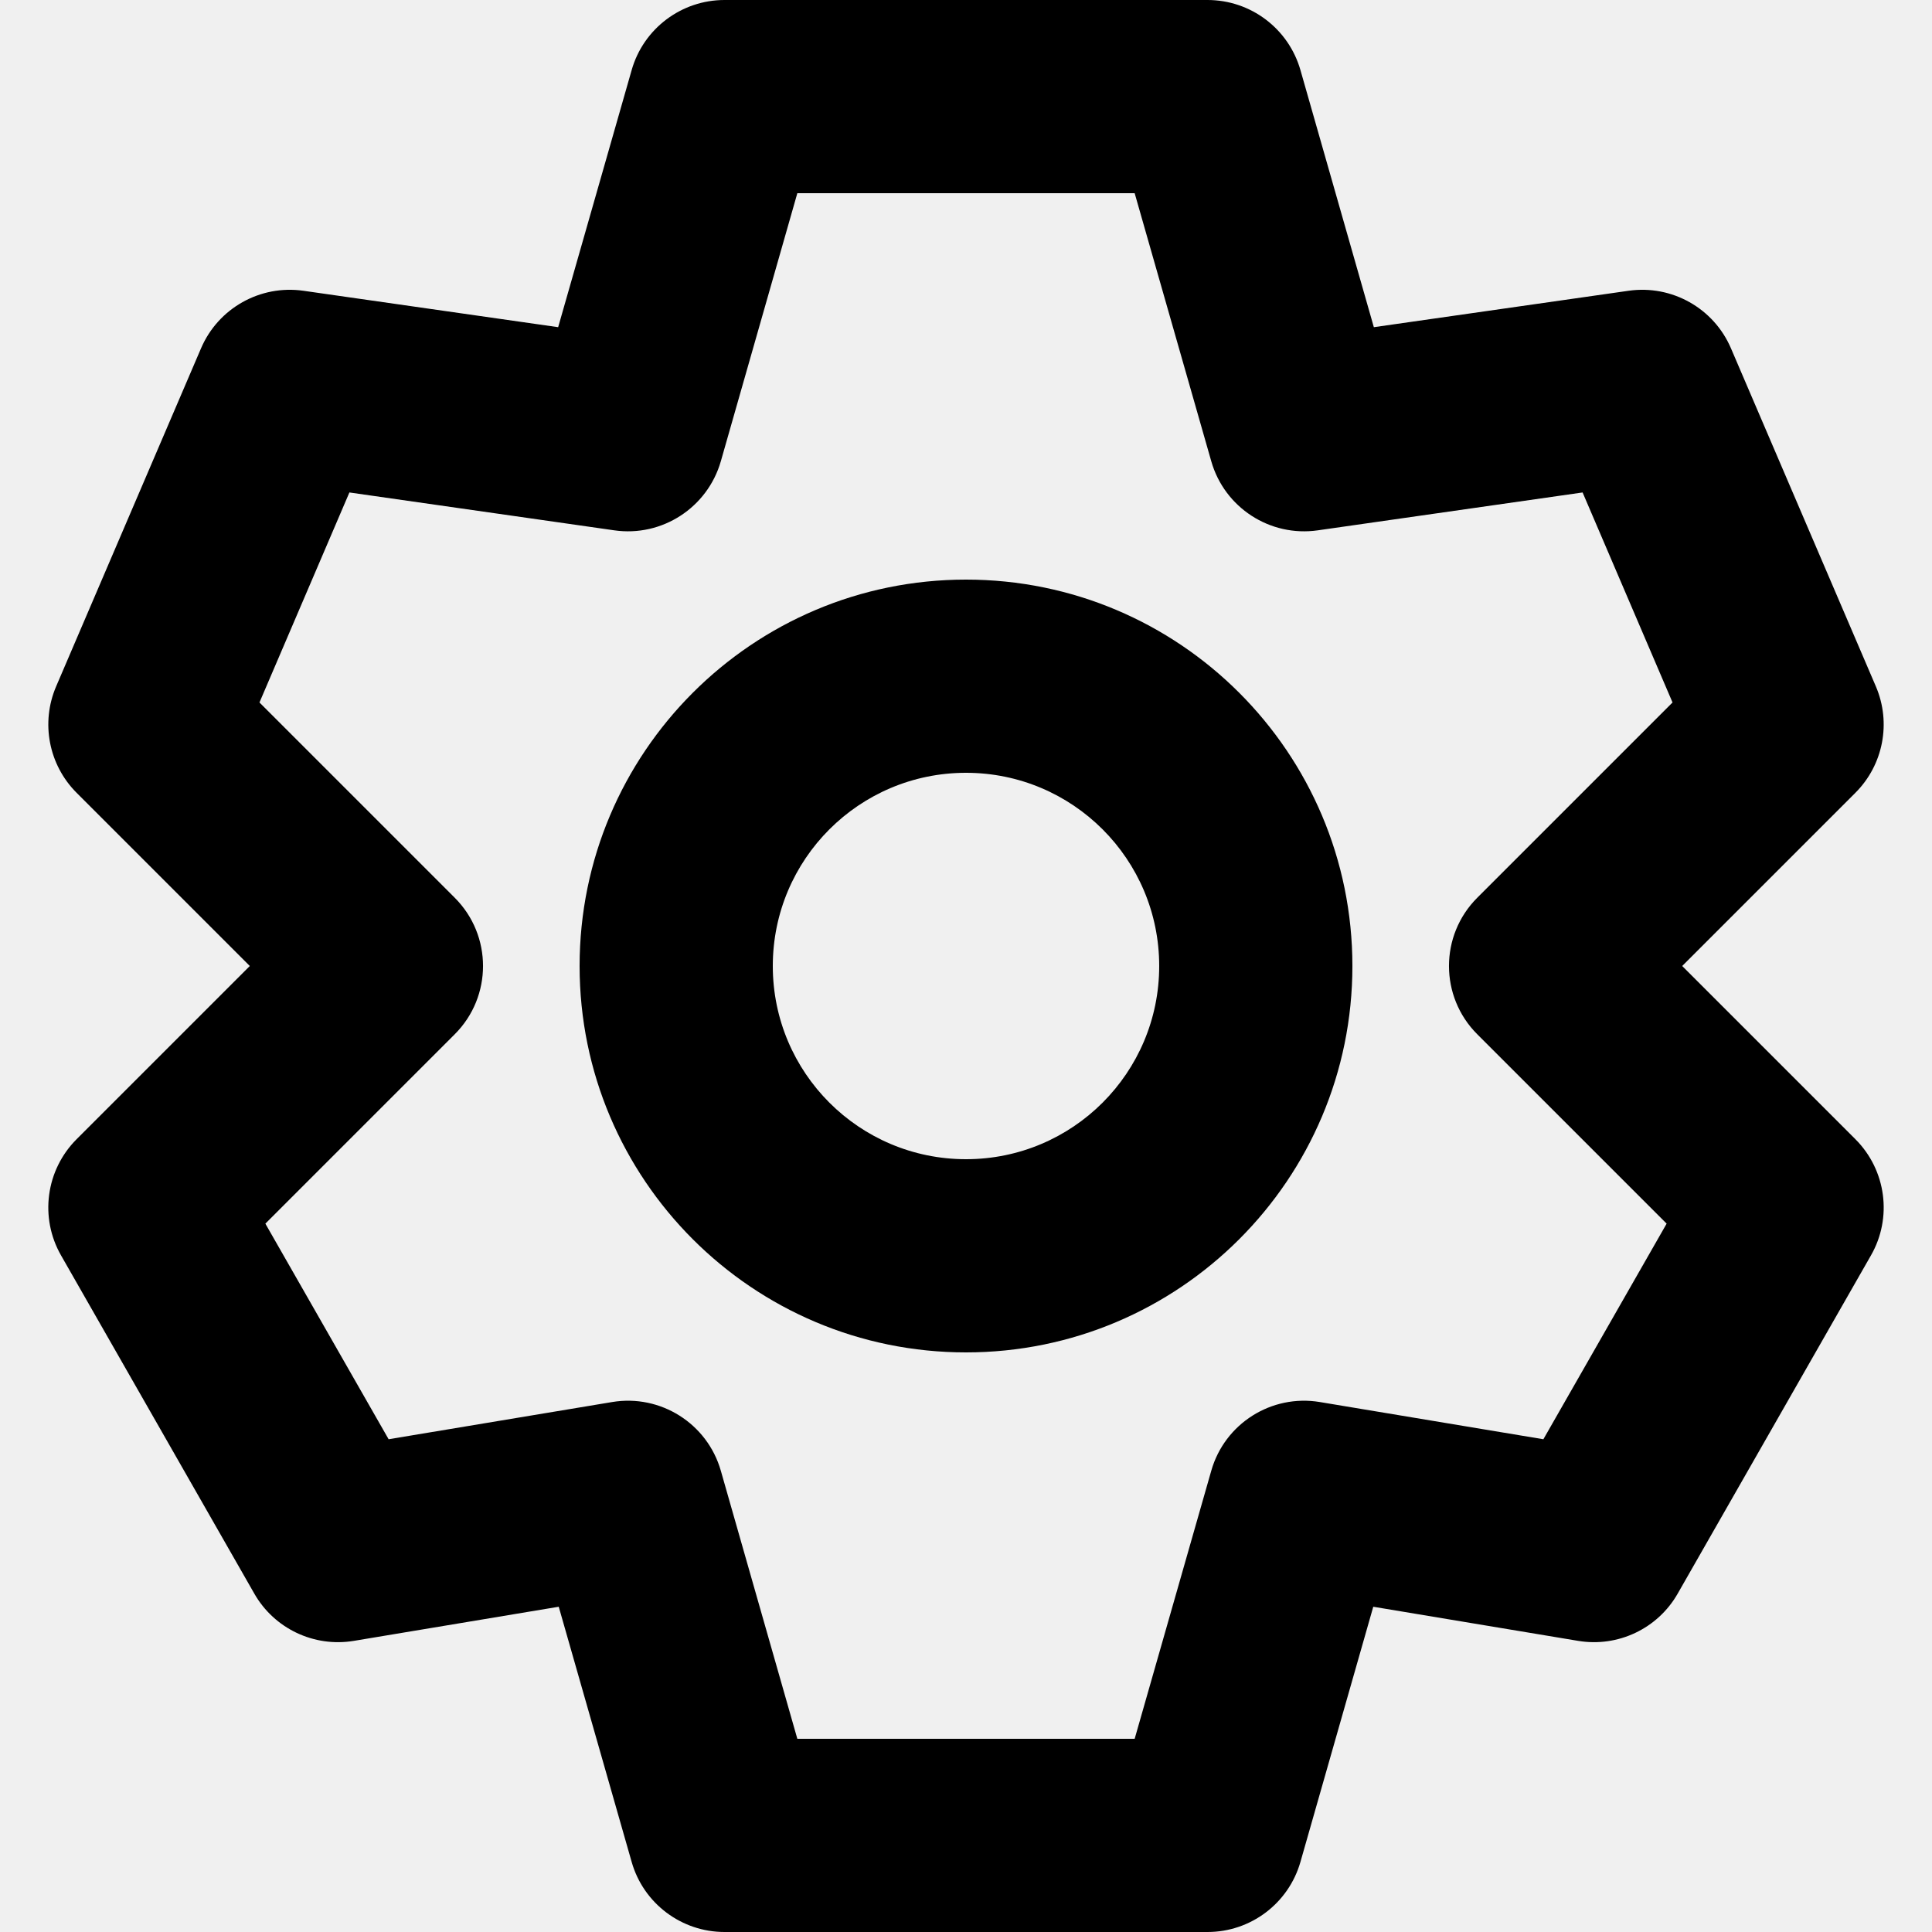
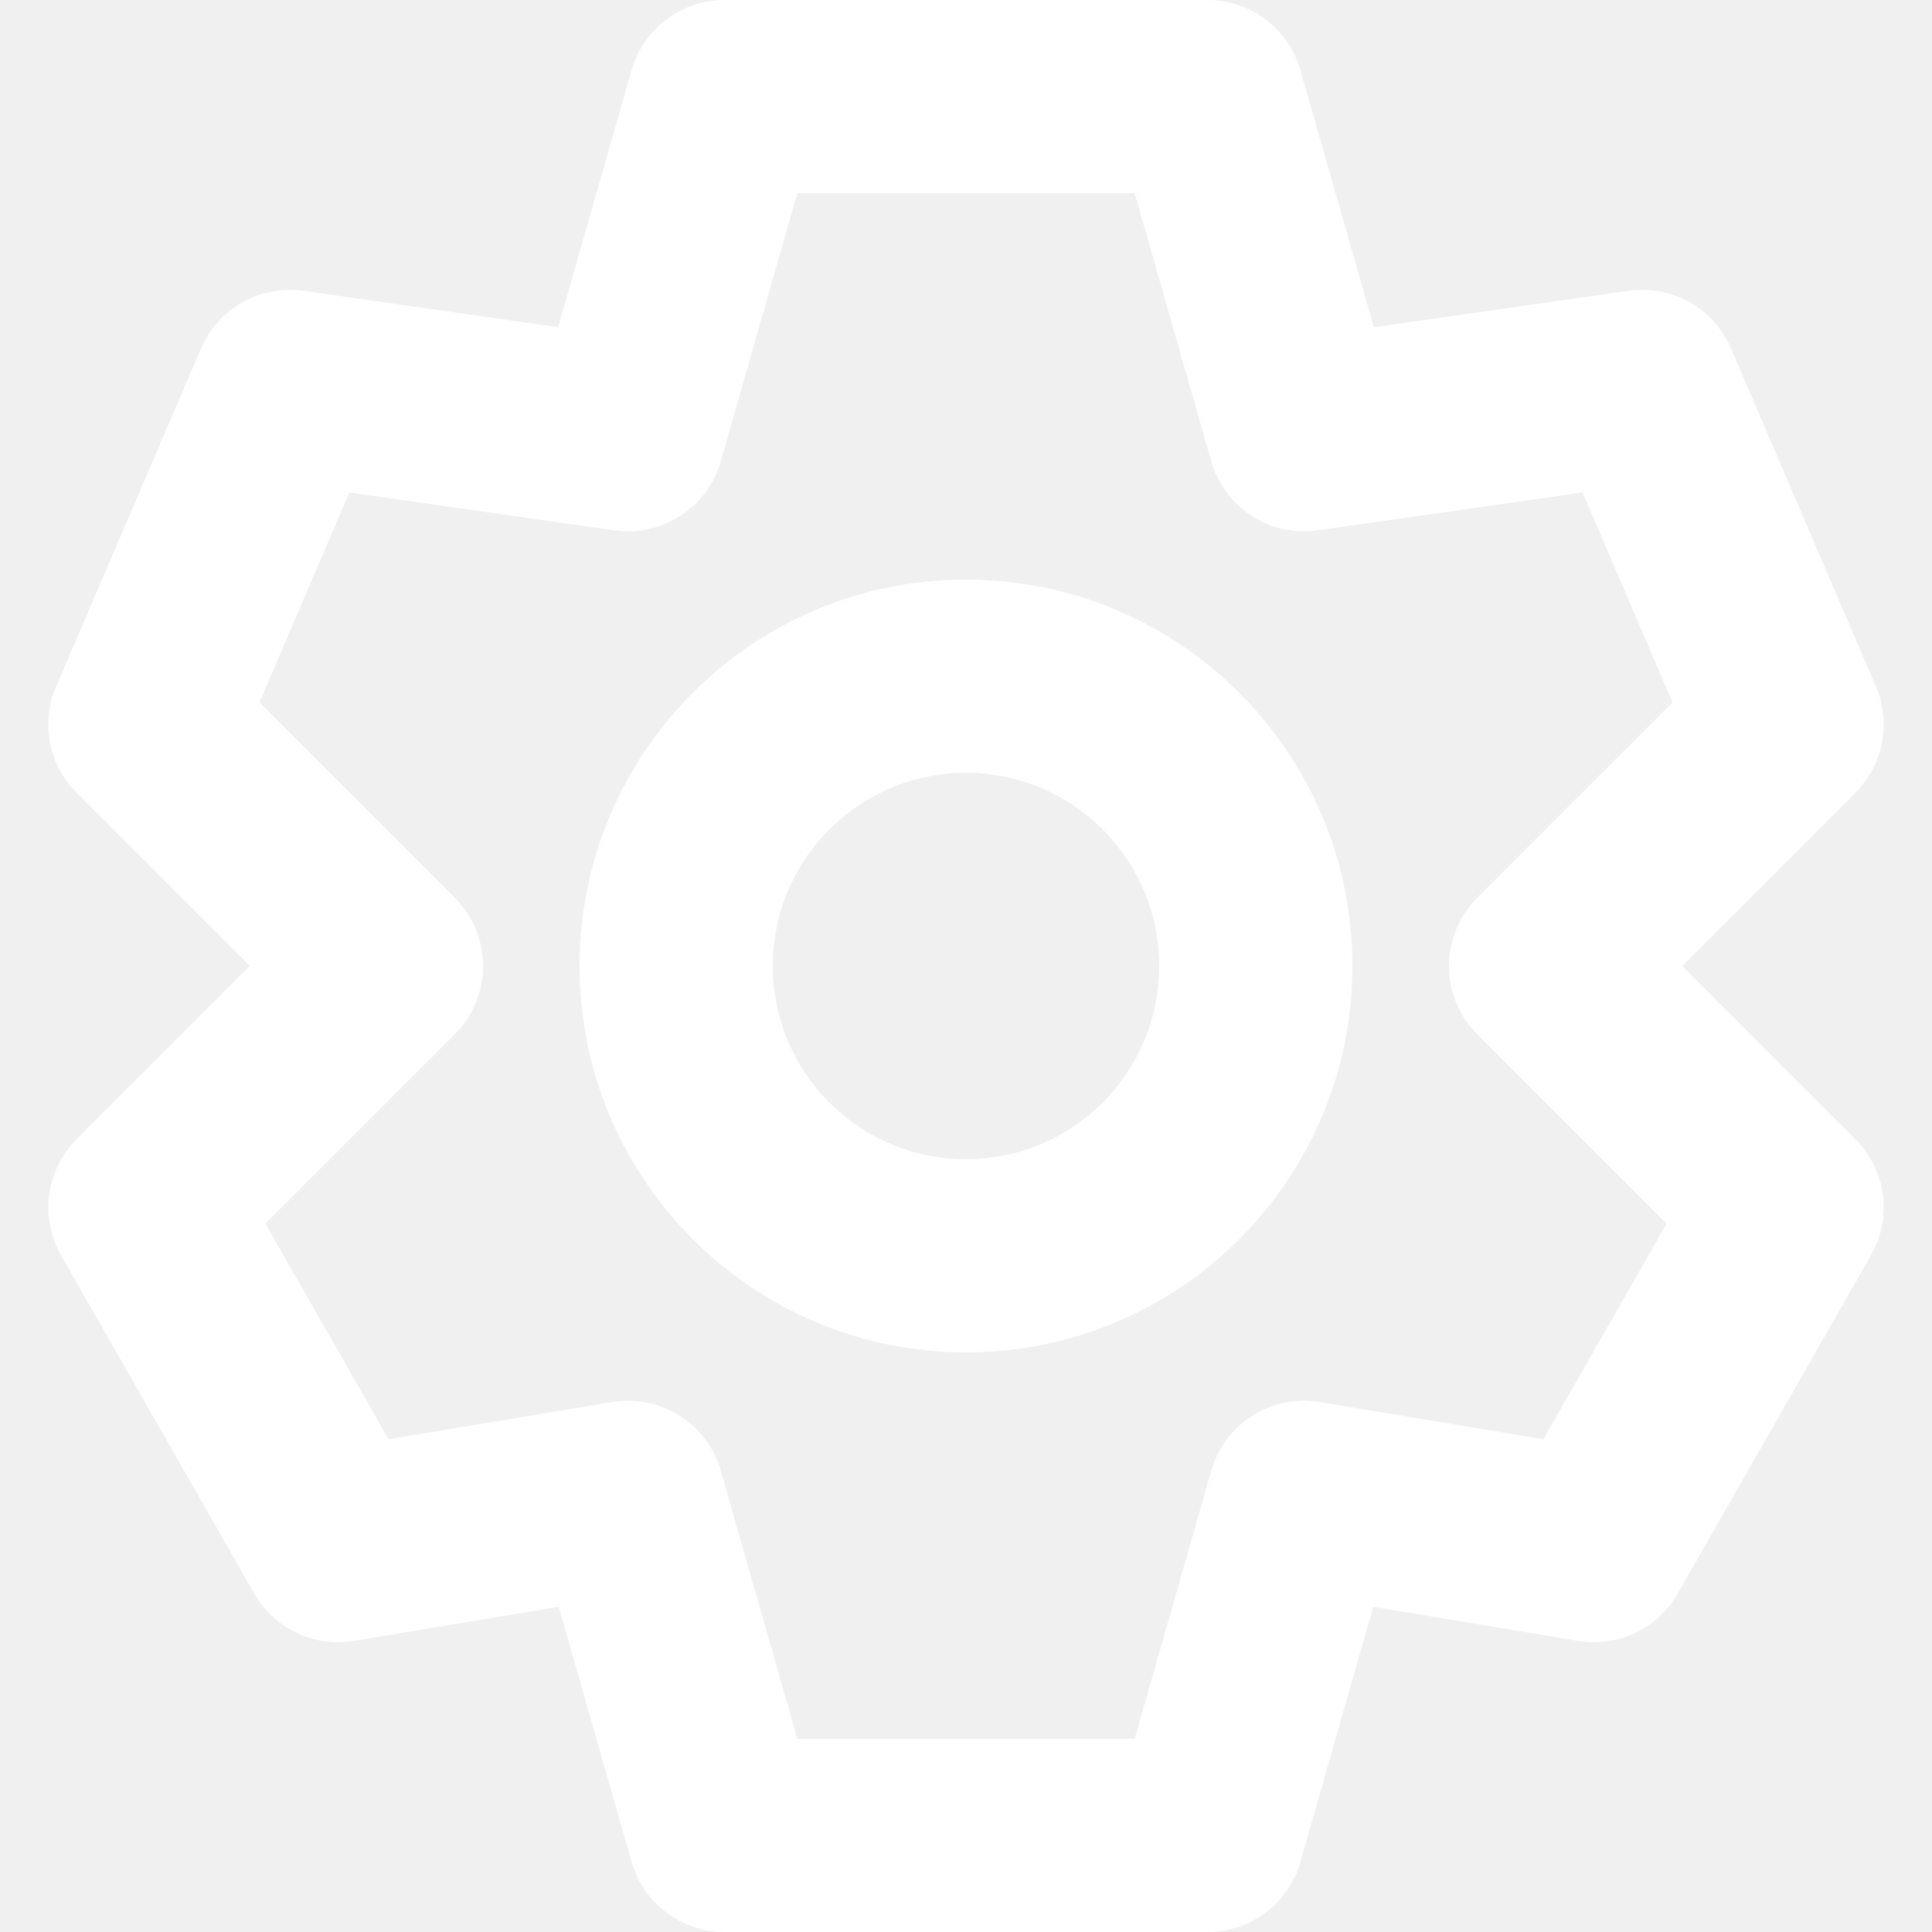
<svg xmlns="http://www.w3.org/2000/svg" width="20" height="20" viewBox="0 0 20 20" fill="none">
-   <path fill-rule="evenodd" clip-rule="evenodd" d="M7.5 0C7.054 0 6.661 0.296 6.539 0.725L5.778 3.387L3.141 3.01C2.694 2.946 2.259 3.19 2.081 3.606L0.581 7.106C0.42 7.482 0.504 7.918 0.793 8.207L2.586 10L0.793 11.793C0.474 12.112 0.408 12.605 0.632 12.996L2.632 16.496C2.839 16.86 3.252 17.055 3.664 16.986L5.784 16.633L6.539 19.275C6.661 19.704 7.054 20 7.5 20H12.5C12.947 20 13.339 19.704 13.462 19.275L14.216 16.633L16.336 16.986C16.748 17.055 17.161 16.86 17.368 16.496L19.368 12.996C19.592 12.605 19.526 12.112 19.207 11.793L17.414 10L19.207 8.207C19.496 7.918 19.58 7.482 19.419 7.106L17.919 3.606C17.741 3.19 17.306 2.946 16.859 3.01L14.222 3.387L13.462 0.725C13.339 0.296 12.947 0 12.5 0H7.5ZM7.462 4.775L8.254 2H11.746L12.539 4.775C12.676 5.255 13.147 5.561 13.642 5.49L16.383 5.098L17.314 7.272L15.293 9.293C14.902 9.683 14.902 10.317 15.293 10.707L17.253 12.667L15.977 14.899L13.664 14.514C13.163 14.43 12.678 14.736 12.539 15.225L11.746 18H8.254L7.462 15.225C7.322 14.736 6.837 14.43 6.336 14.514L4.023 14.899L2.747 12.667L4.707 10.707C5.098 10.317 5.098 9.683 4.707 9.293L2.686 7.272L3.617 5.098L6.359 5.49C6.853 5.561 7.324 5.255 7.462 4.775ZM10 12C8.895 12 8 11.105 8 10C8 8.895 8.895 8 10 8C11.105 8 12 8.895 12 10C12 11.105 11.105 12 10 12ZM6 10C6 7.791 7.791 6 10 6C12.209 6 14 7.791 14 10C14 12.209 12.209 14 10 14C7.791 14 6 12.209 6 10Z" fill="black" />
+   <path fill-rule="evenodd" clip-rule="evenodd" d="M7.5 0C7.054 0 6.661 0.296 6.539 0.725L5.778 3.387L3.141 3.01C2.694 2.946 2.259 3.19 2.081 3.606L0.581 7.106C0.42 7.482 0.504 7.918 0.793 8.207L2.586 10L0.793 11.793C0.474 12.112 0.408 12.605 0.632 12.996L2.632 16.496C2.839 16.86 3.252 17.055 3.664 16.986L5.784 16.633L6.539 19.275C6.661 19.704 7.054 20 7.5 20H12.5C12.947 20 13.339 19.704 13.462 19.275L14.216 16.633L16.336 16.986C16.748 17.055 17.161 16.86 17.368 16.496L19.368 12.996C19.592 12.605 19.526 12.112 19.207 11.793L17.414 10L19.207 8.207C19.496 7.918 19.58 7.482 19.419 7.106L17.919 3.606C17.741 3.19 17.306 2.946 16.859 3.01L14.222 3.387L13.462 0.725C13.339 0.296 12.947 0 12.5 0H7.5ZM7.462 4.775L8.254 2H11.746L12.539 4.775C12.676 5.255 13.147 5.561 13.642 5.49L16.383 5.098L17.314 7.272L15.293 9.293C14.902 9.683 14.902 10.317 15.293 10.707L17.253 12.667L15.977 14.899L13.664 14.514C13.163 14.43 12.678 14.736 12.539 15.225L11.746 18H8.254L7.462 15.225C7.322 14.736 6.837 14.43 6.336 14.514L4.023 14.899L2.747 12.667L4.707 10.707C5.098 10.317 5.098 9.683 4.707 9.293L2.686 7.272L3.617 5.098L6.359 5.49C6.853 5.561 7.324 5.255 7.462 4.775ZM10 12C8.895 12 8 11.105 8 10C8 8.895 8.895 8 10 8C11.105 8 12 8.895 12 10C12 11.105 11.105 12 10 12ZM6 10C6 7.791 7.791 6 10 6C12.209 6 14 7.791 14 10C14 12.209 12.209 14 10 14C7.791 14 6 12.209 6 10Z" fill="white" />
</svg>
